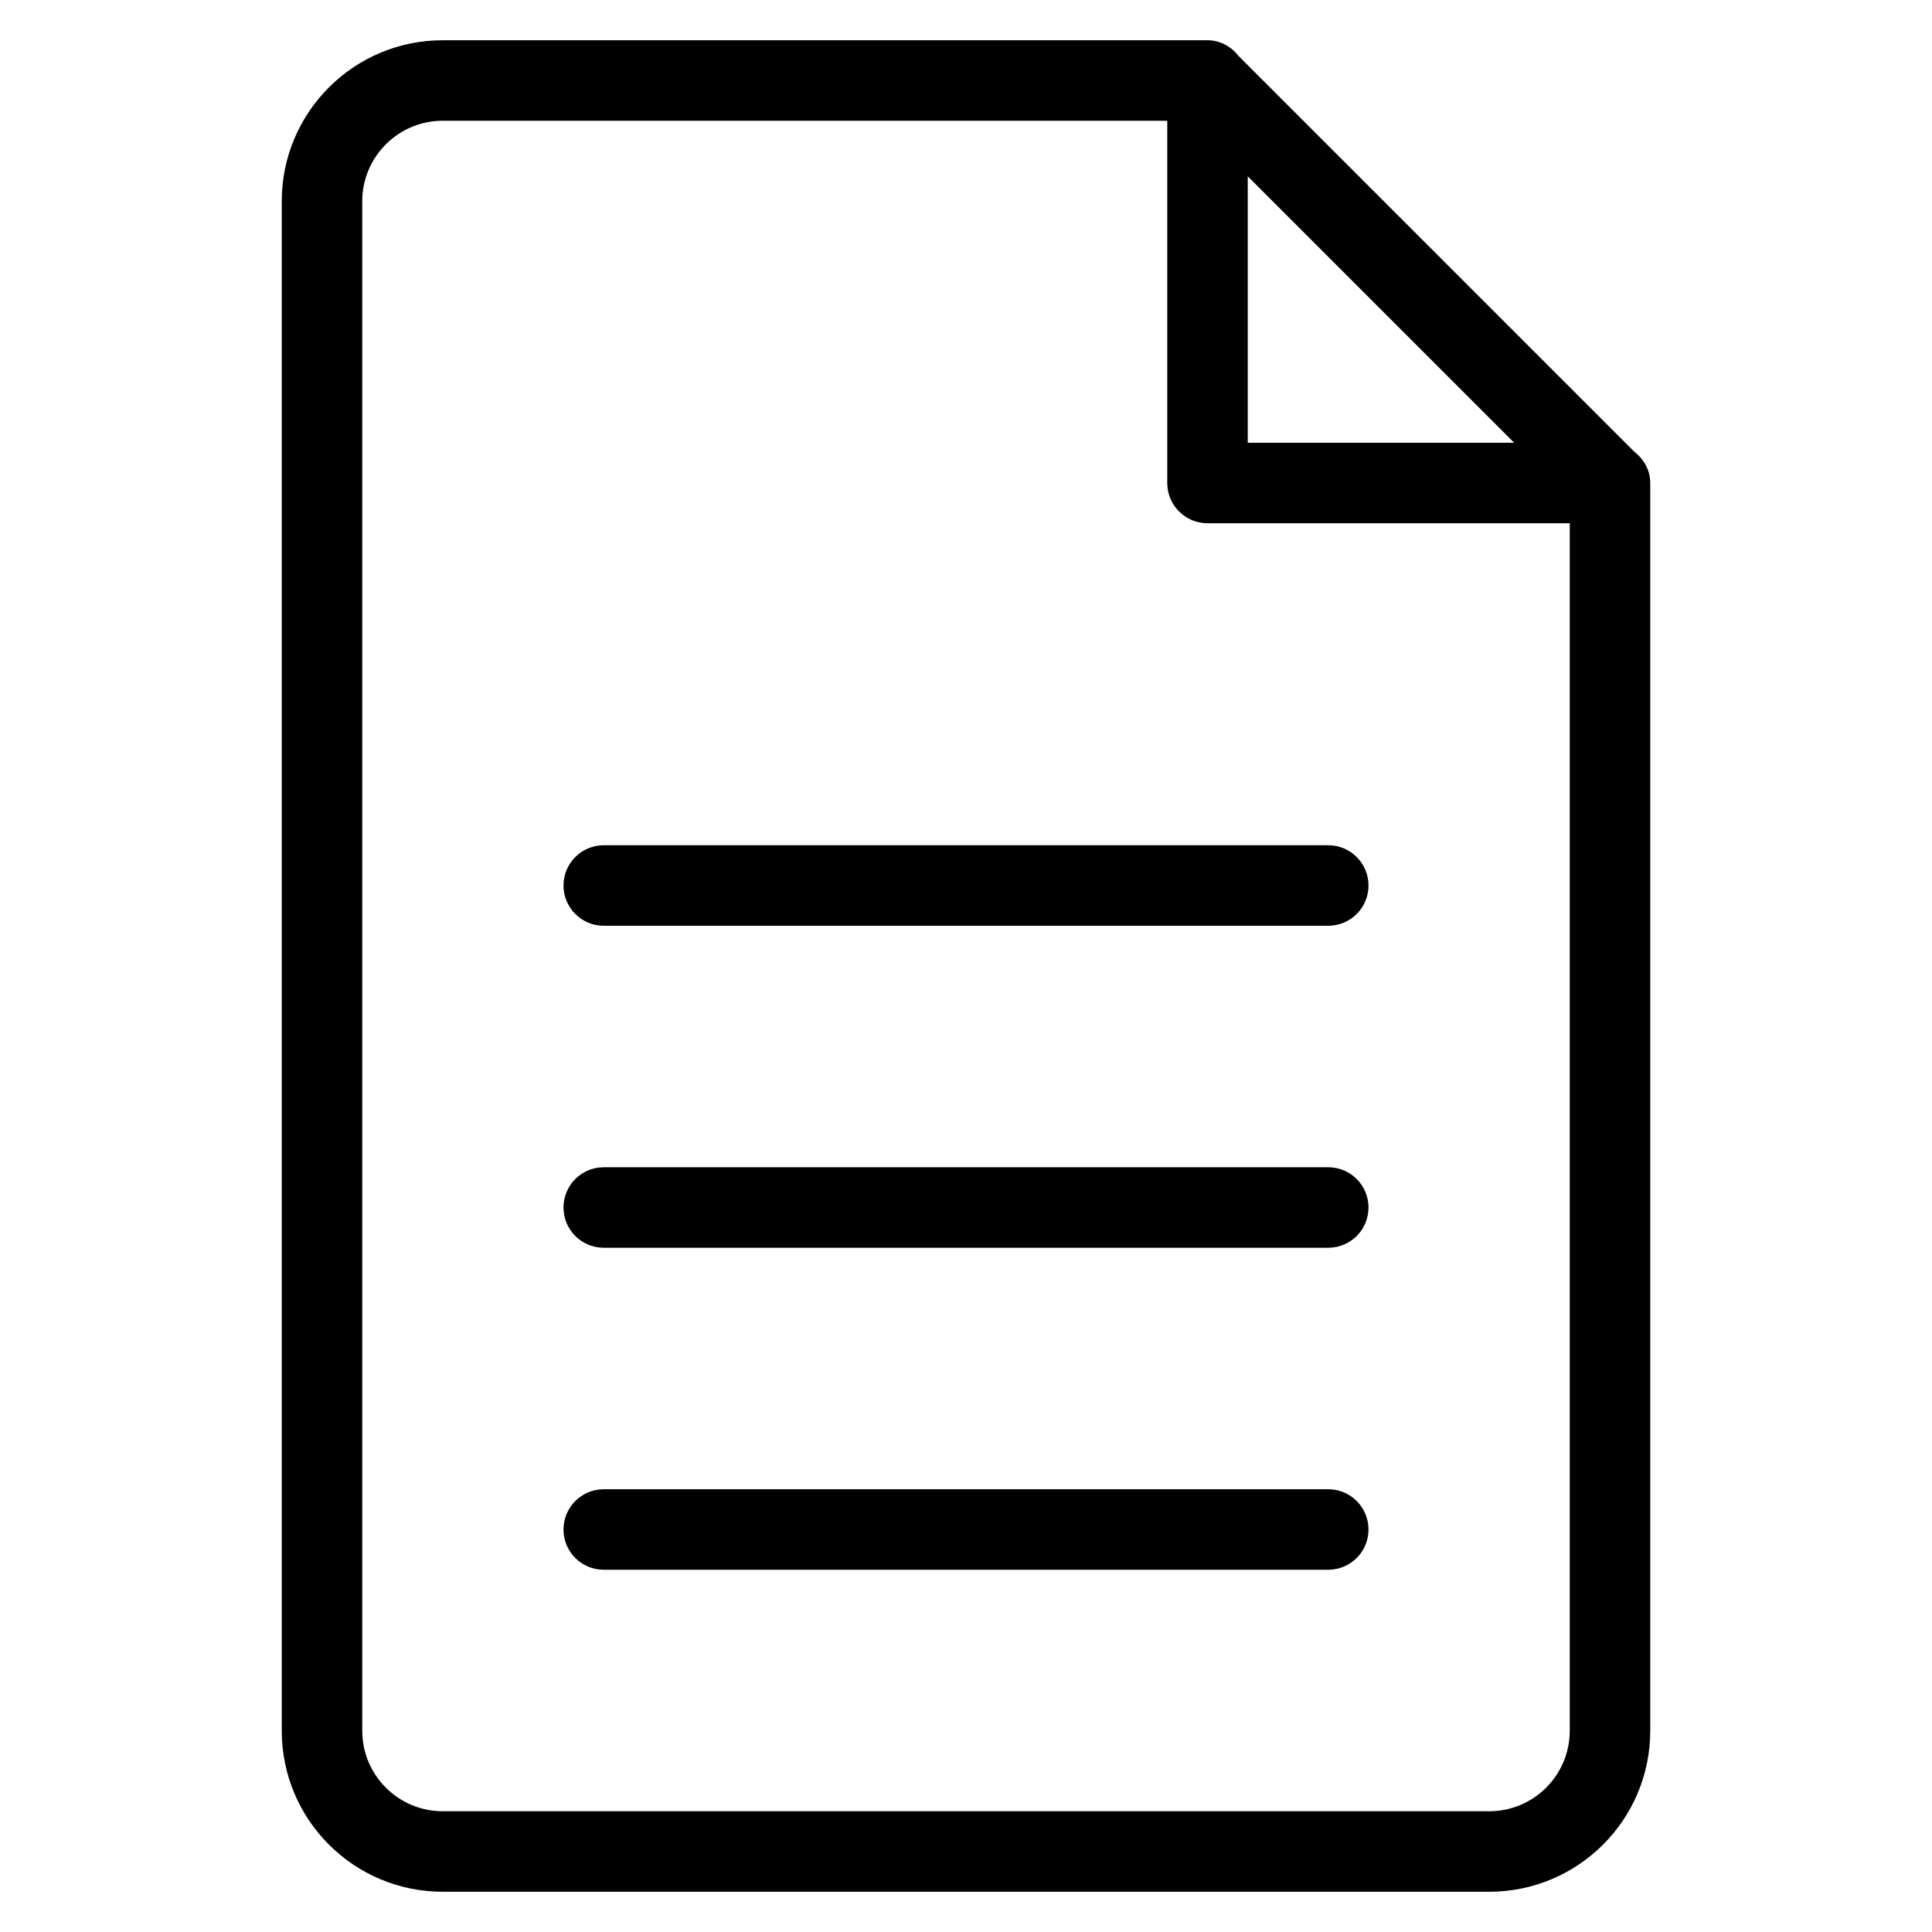
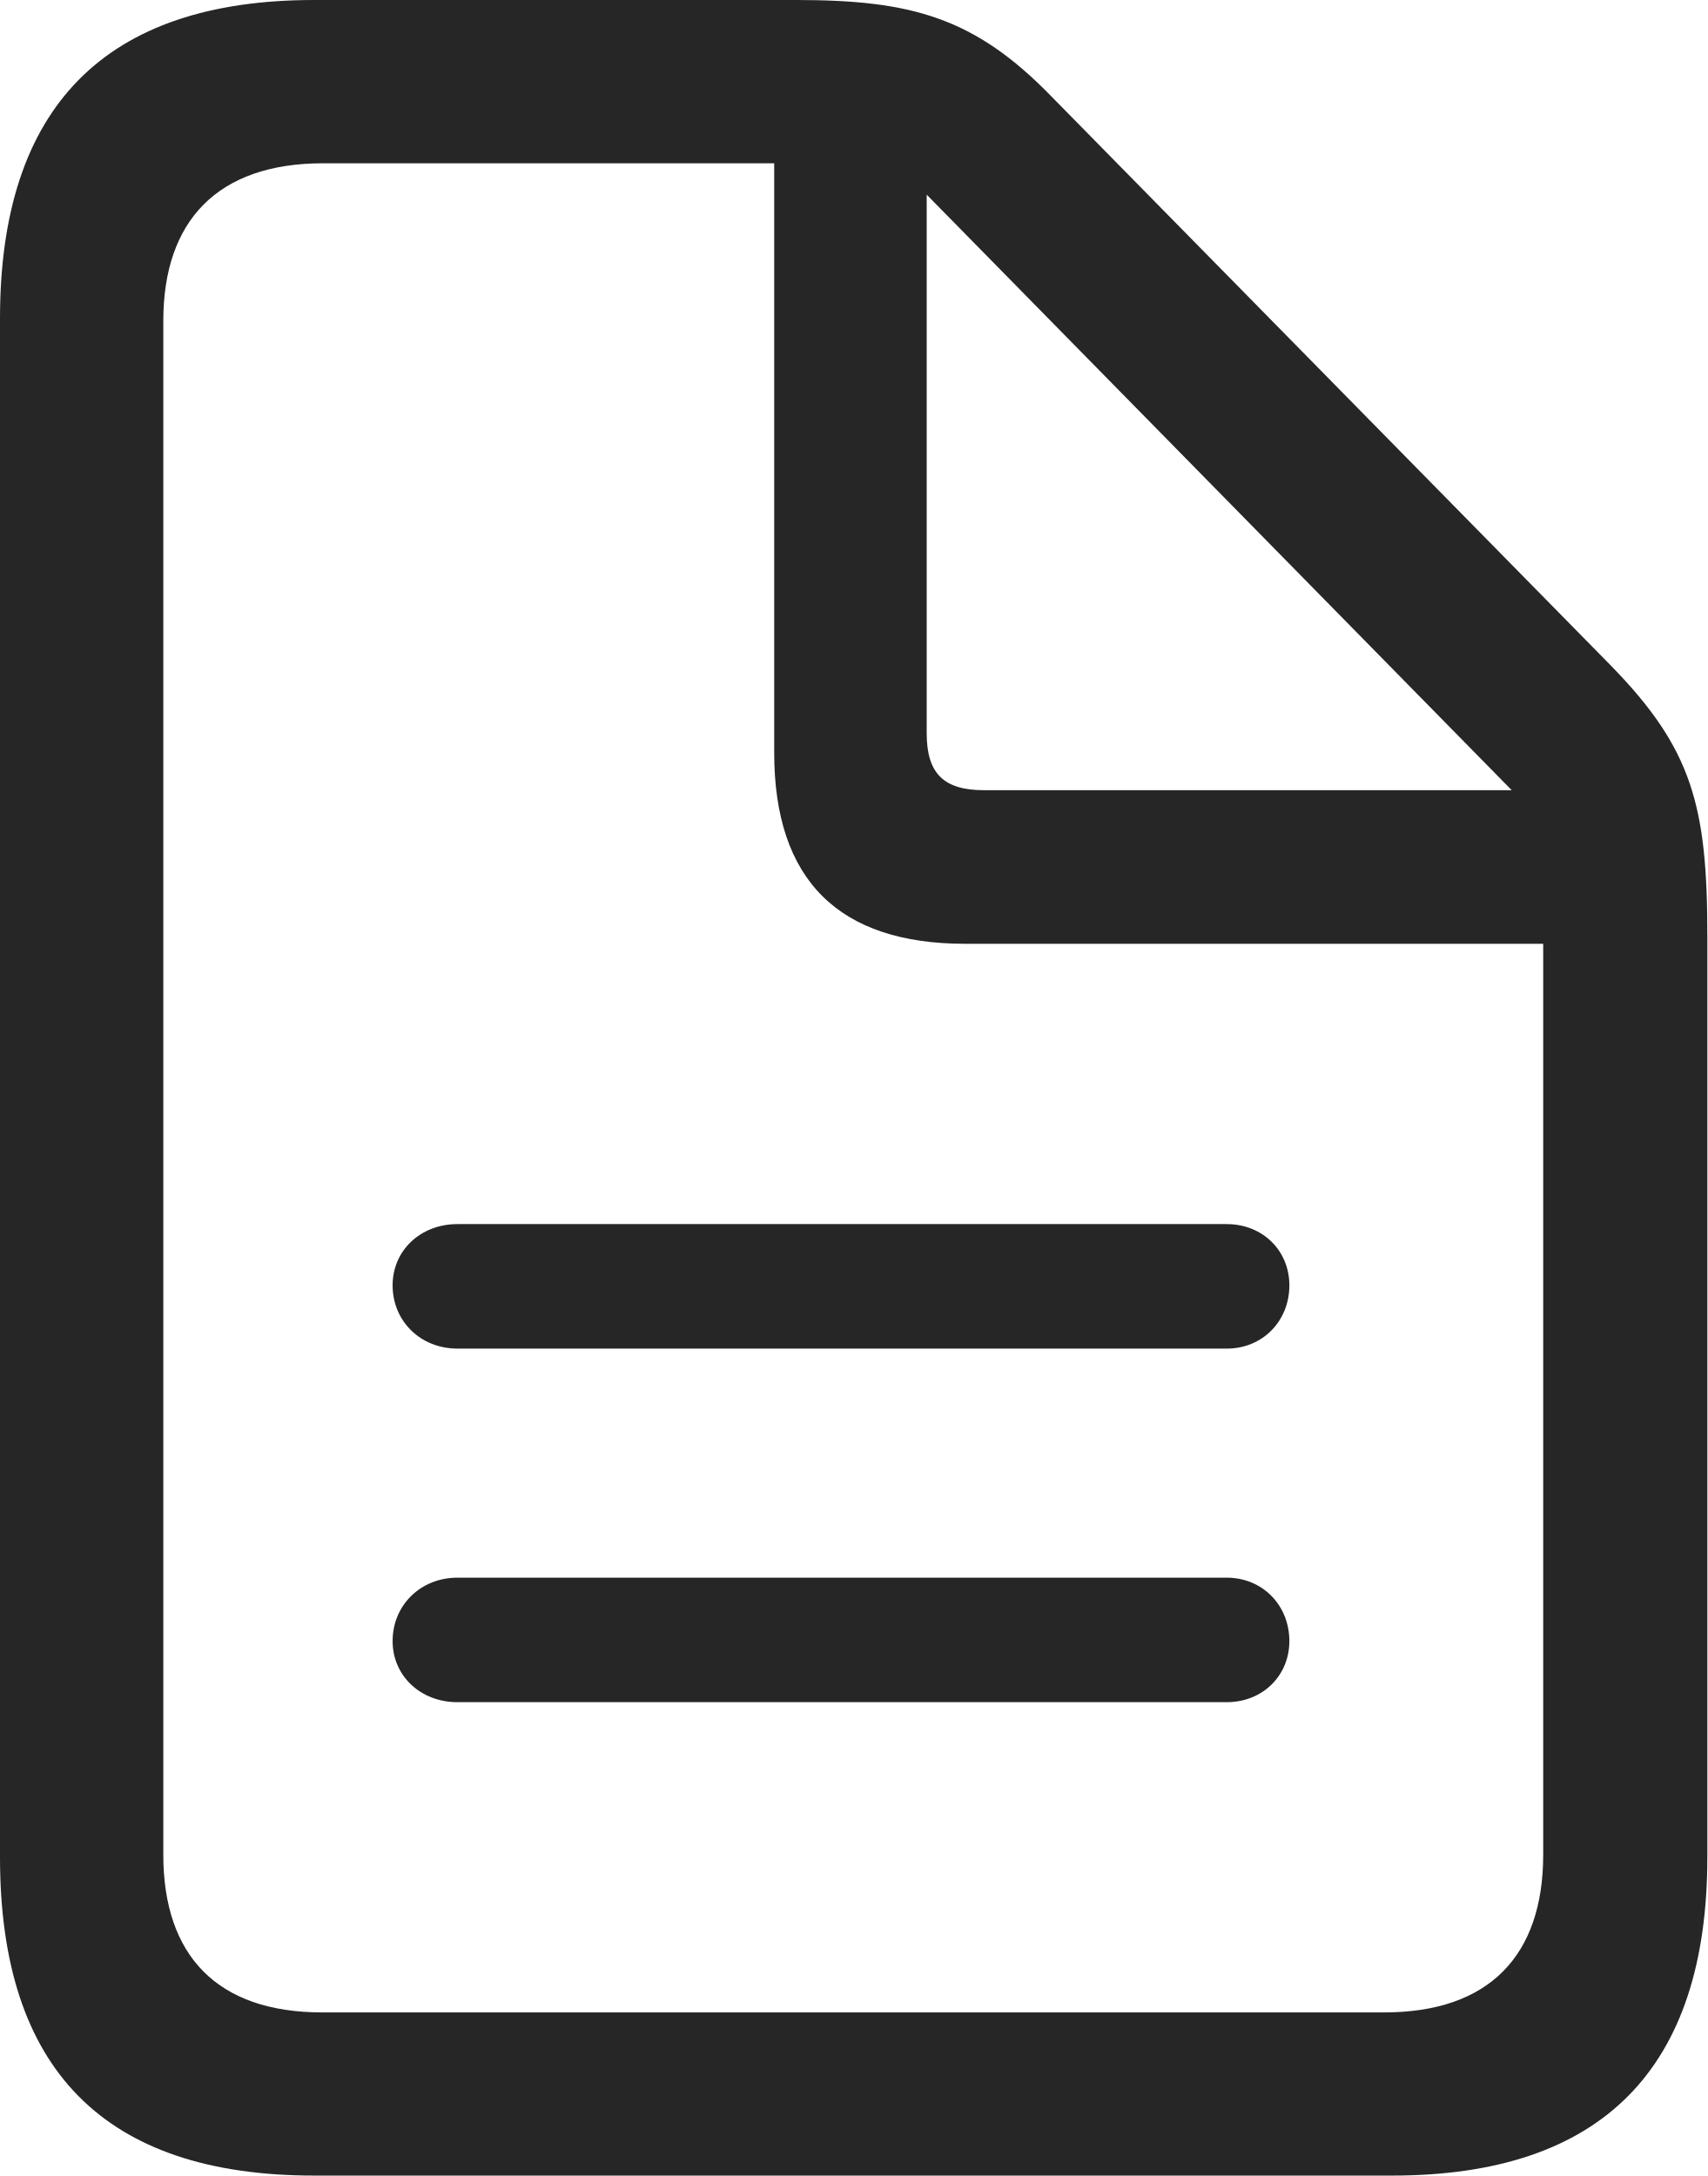
- <svg xmlns="http://www.w3.org/2000/svg" enable-background="new 0 0 48 48" height="48px" id="Layer_1" version="1.1" viewBox="0 0 48 48" width="48px" xml:space="preserve">
-   <path clip-rule="evenodd" d="M37,47H11c-2.209,0-4-1.791-4-4V5c0-2.209,1.791-4,4-4h18.973  c0.002,0,0.005,0,0.007,0h0.02H30c0.32,0,0.593,0.161,0.776,0.395l9.829,9.829C40.84,11.407,41,11.68,41,12l0,0v0.021  c0,0.002,0,0.003,0,0.005V43C41,45.209,39.209,47,37,47z M31,4.381V11h6.619L31,4.381z M39,13h-9c-0.553,0-1-0.448-1-1V3H11  C9.896,3,9,3.896,9,5v38c0,1.104,0.896,2,2,2h26c1.104,0,2-0.896,2-2V13z M33,39H15c-0.553,0-1-0.447-1-1c0-0.552,0.447-1,1-1h18  c0.553,0,1,0.448,1,1C34,38.553,33.553,39,33,39z M33,31H15c-0.553,0-1-0.447-1-1c0-0.552,0.447-1,1-1h18c0.553,0,1,0.448,1,1  C34,30.553,33.553,31,33,31z M33,23H15c-0.553,0-1-0.447-1-1c0-0.552,0.447-1,1-1h18c0.553,0,1,0.448,1,1C34,22.553,33.553,23,33,23  z" fill-rule="evenodd" />
+ <svg xmlns="http://www.w3.org/2000/svg" version="1.1" width="16.425" height="20.937">
+   <g>
+     <rect height="20.937" opacity="0" width="16.425" x="0" y="0" />
+     <path d="M3.022 20.933L13.393 20.933C15.41 20.933 16.425 19.906 16.425 17.87L16.425 9.003C16.425 7.755 16.28 7.207 15.5 6.407L10.114 0.927C9.375 0.166 8.764 0 7.66 0L3.022 0C1.011 0 0 1.028 0 3.064L0 17.87C0 19.916 1.007 20.933 3.022 20.933ZM3.099 19.363C2.093 19.363 1.571 18.82 1.571 17.845L1.571 3.088C1.571 2.124 2.093 1.571 3.109 1.571L7.448 1.571L7.448 7.242C7.448 8.471 8.072 9.081 9.286 9.081L14.846 9.081L14.846 17.845C14.846 18.82 14.322 19.363 13.316 19.363ZM9.466 7.603C9.077 7.603 8.915 7.441 8.915 7.054L8.915 1.873L14.543 7.603Z" fill="#000000" fill-opacity="0.85" />
+     <path d="M11.801 11.778L4.401 11.778C4.044 11.778 3.777 12.033 3.777 12.367C3.777 12.711 4.044 12.976 4.401 12.976L11.801 12.976C12.147 12.976 12.404 12.711 12.404 12.367C12.404 12.033 12.147 11.778 11.801 11.778ZM11.801 15.18L4.401 15.18C4.044 15.18 3.777 15.447 3.777 15.79C3.777 16.123 4.044 16.378 4.401 16.378L11.801 16.378C12.147 16.378 12.404 16.123 12.404 15.79C12.404 15.447 12.147 15.18 11.801 15.18Z" fill="#000000" fill-opacity="0.85" />
+   </g>
</svg>
